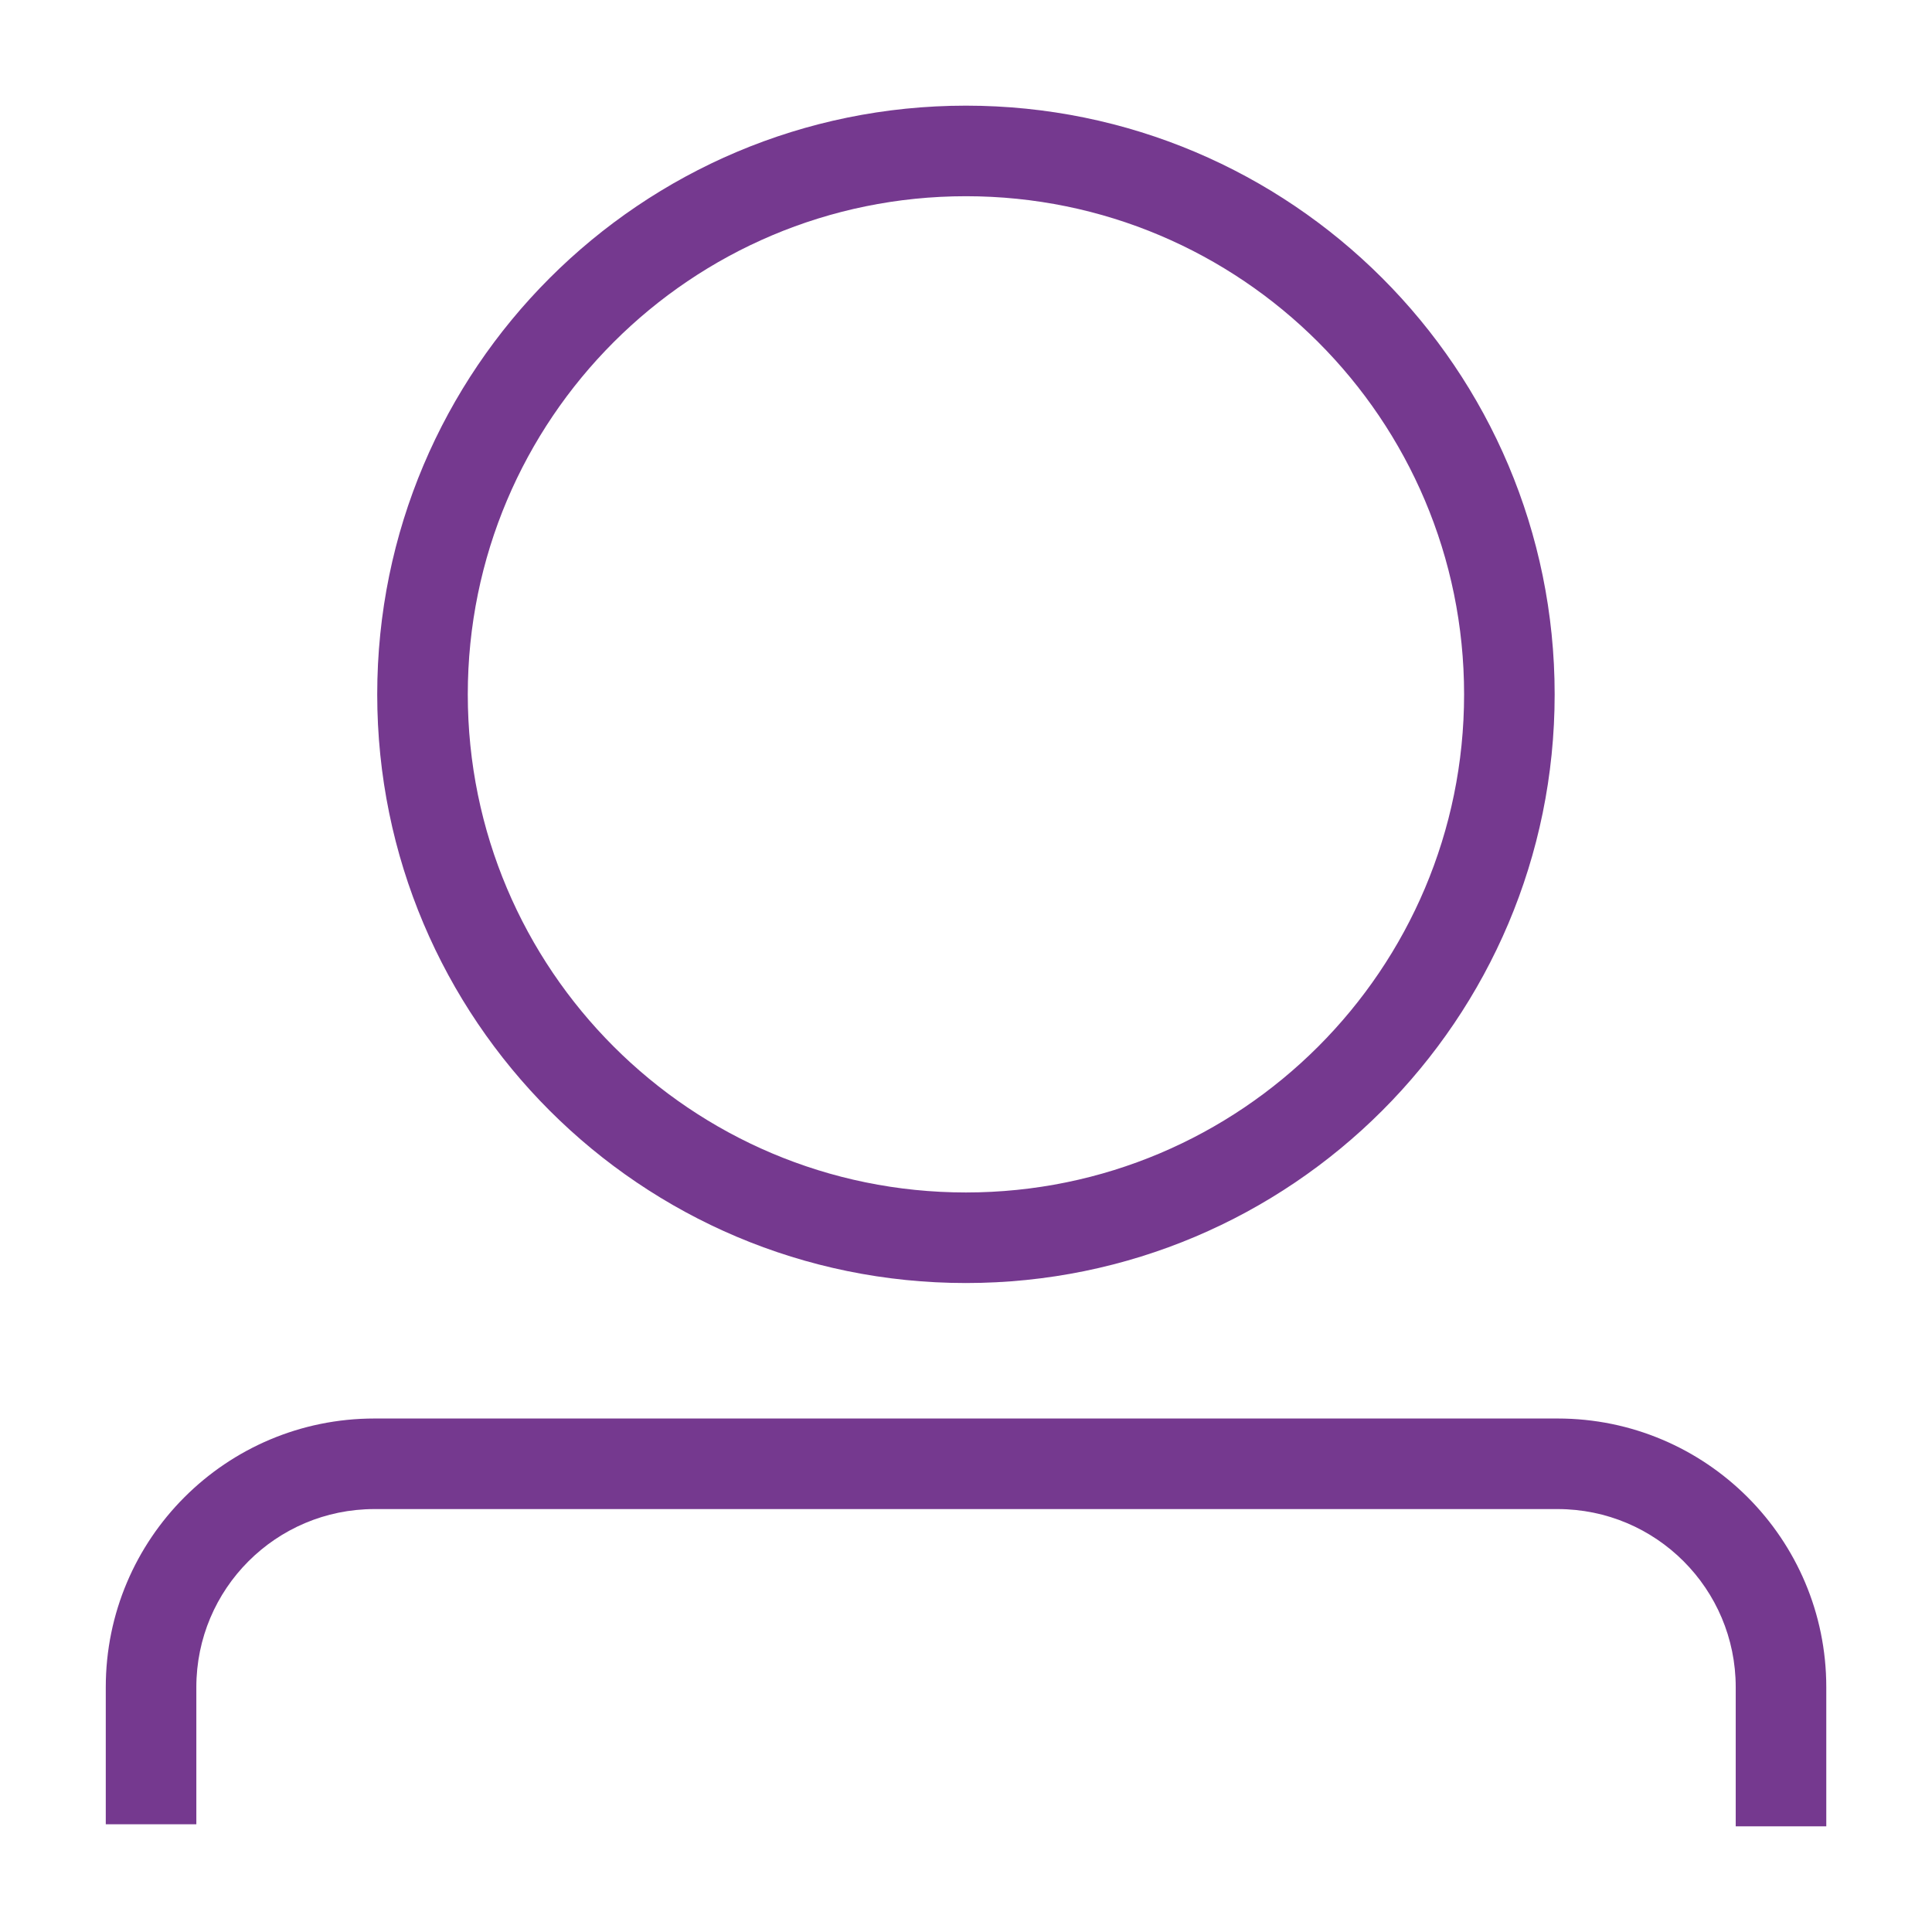
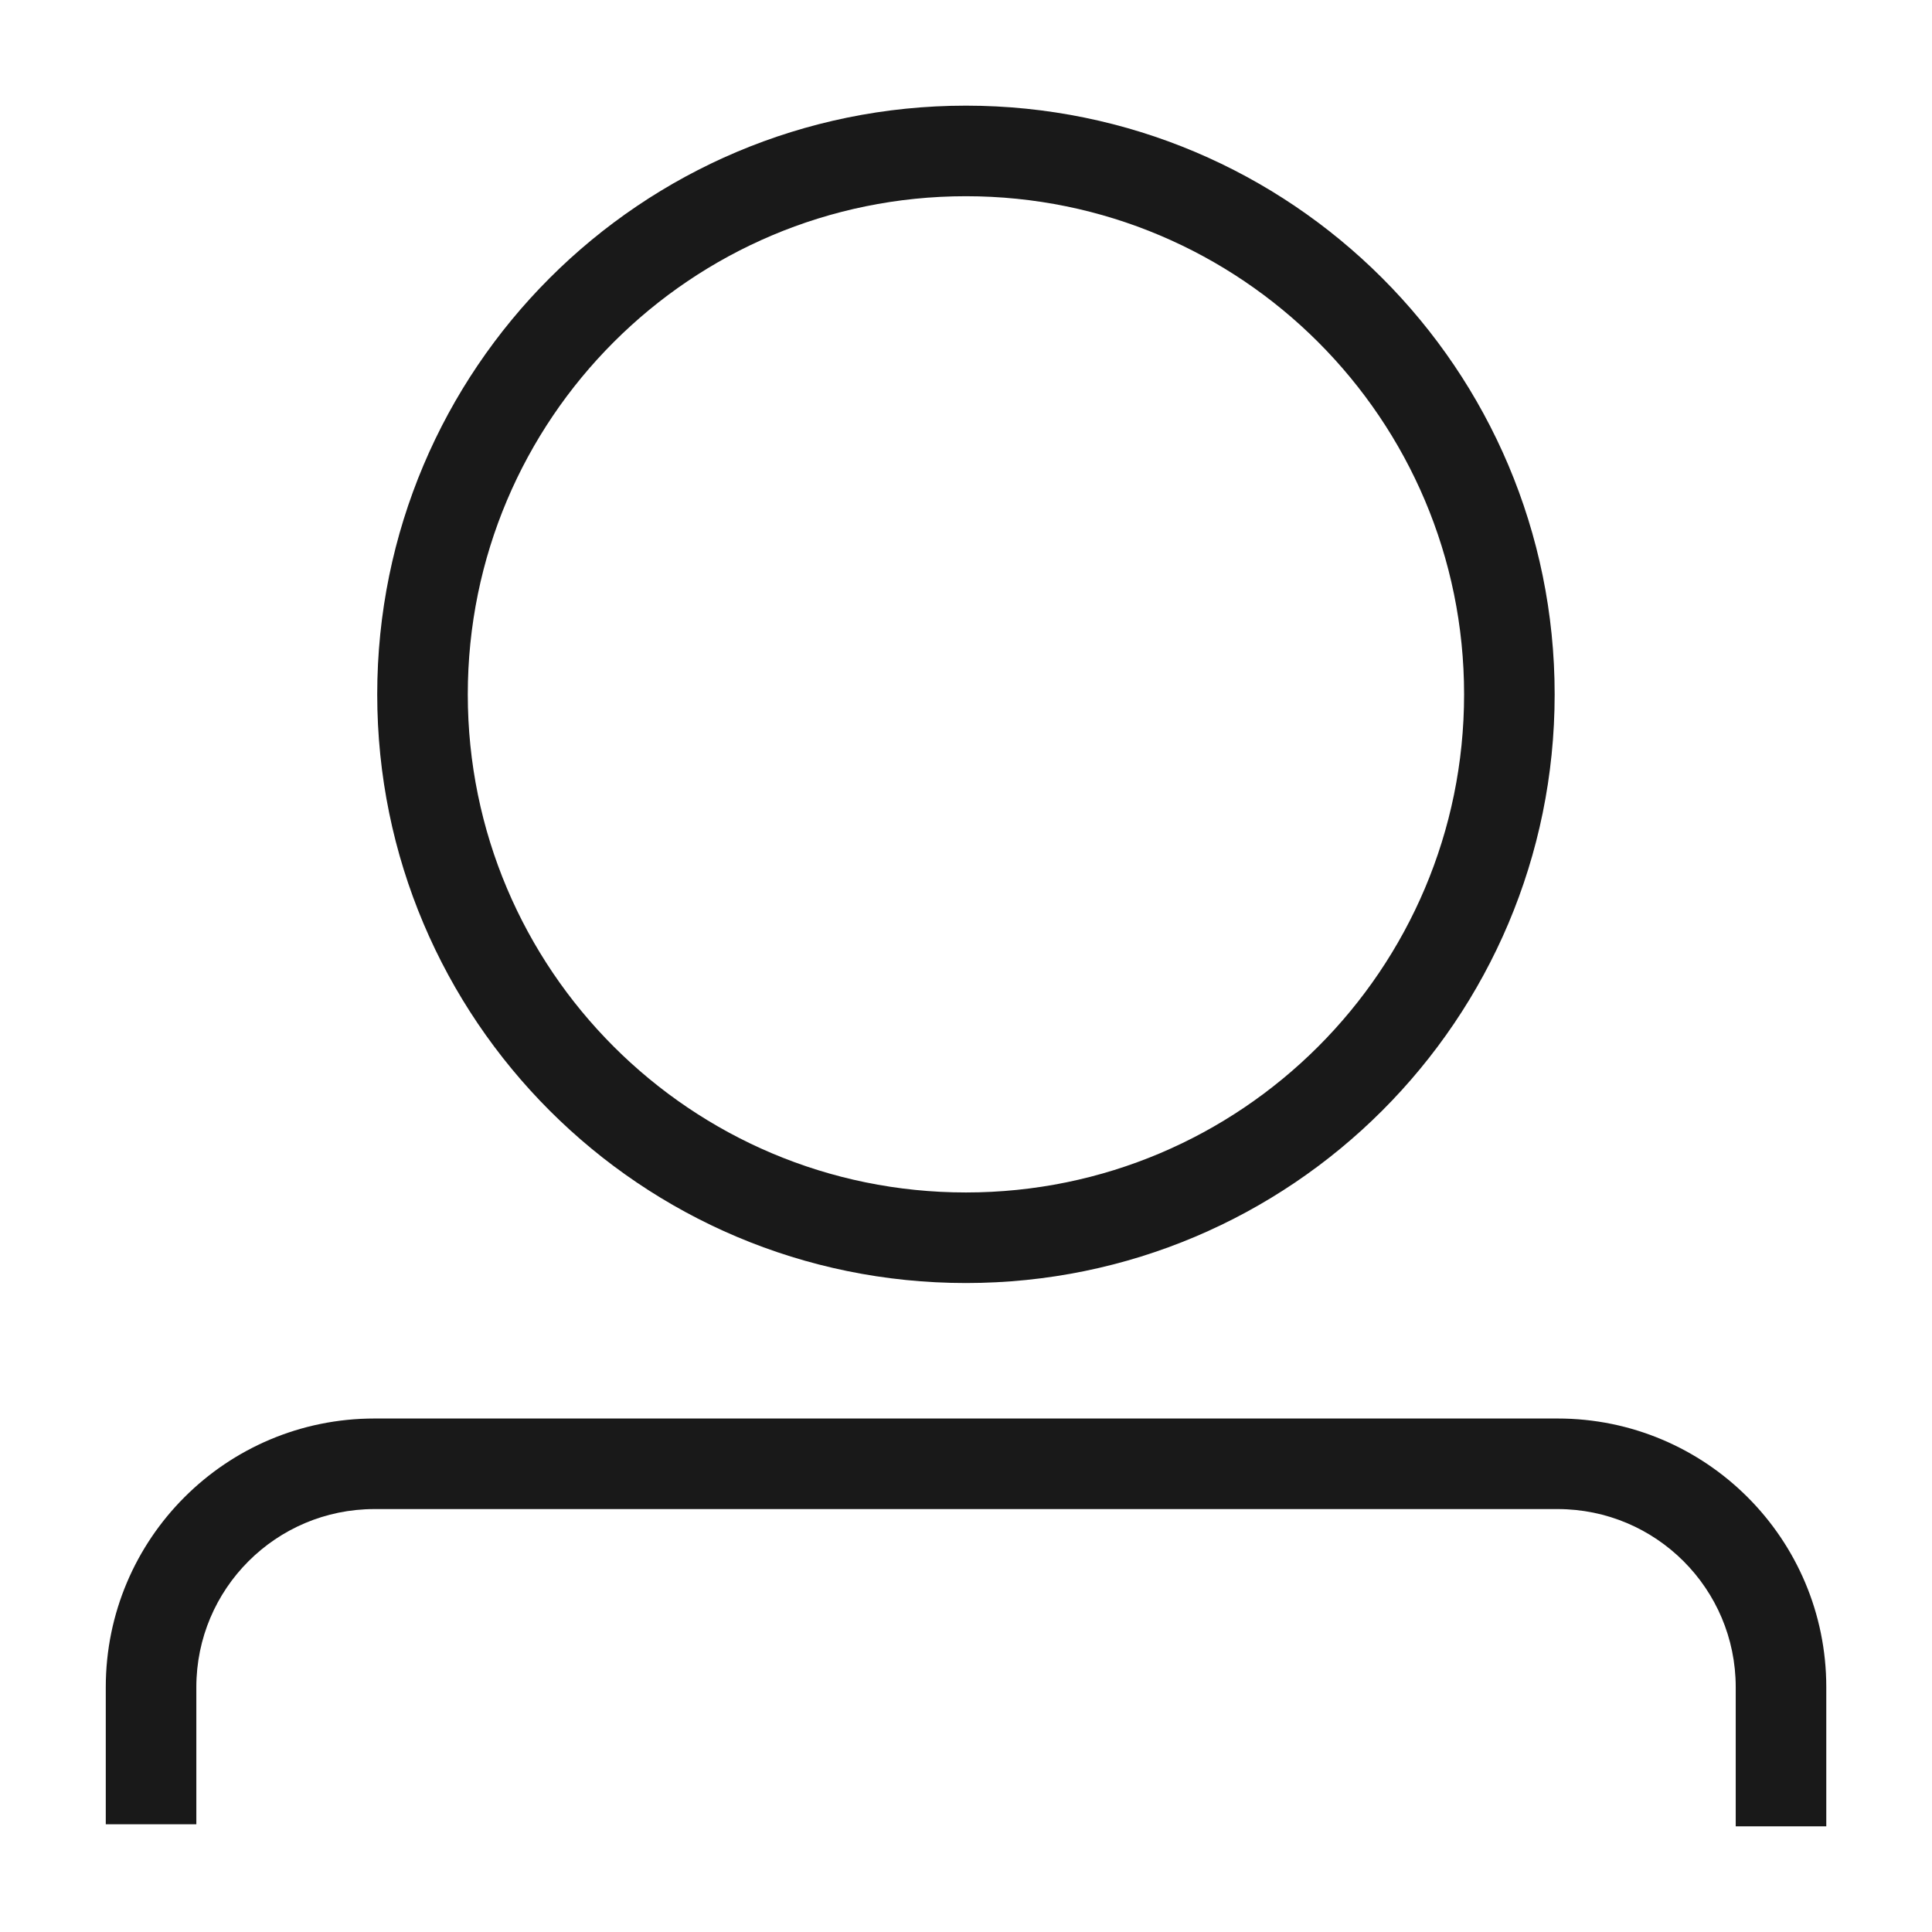
<svg xmlns="http://www.w3.org/2000/svg" width="32" height="32" viewBox="0 0 32 32" fill="none">
-   <path fill-rule="evenodd" clip-rule="evenodd" d="M15.999 21.251C21.384 21.251 25.75 16.886 25.75 11.501C25.75 6.115 21.384 1.75 15.999 1.75C10.614 1.75 6.248 6.115 6.248 11.501C6.248 16.886 10.614 21.251 15.999 21.251ZM15.999 19.751C11.442 19.751 7.748 16.057 7.748 11.501C7.748 6.944 11.442 3.25 15.999 3.25C20.556 3.25 24.25 6.944 24.25 11.501C24.25 16.057 20.556 19.751 15.999 19.751Z" fill="#662483" fill-opacity="0.9" />
-   <path d="M3.252 27.945V30.216H1.752V27.945C1.752 25.487 3.744 23.495 6.202 23.495H25.799C28.257 23.495 30.249 25.487 30.249 27.945V30.25H28.749V27.945C28.749 26.315 27.428 24.995 25.799 24.995H6.202C4.573 24.995 3.252 26.315 3.252 27.945Z" fill="#662483" fill-opacity="0.9" />
+   <path fill-rule="evenodd" clip-rule="evenodd" d="M15.999 21.251C21.384 21.251 25.75 16.886 25.75 11.501C25.75 6.115 21.384 1.75 15.999 1.75C10.614 1.75 6.248 6.115 6.248 11.501C6.248 16.886 10.614 21.251 15.999 21.251ZM15.999 19.751C11.442 19.751 7.748 16.057 7.748 11.501C7.748 6.944 11.442 3.25 15.999 3.25C20.556 3.25 24.25 6.944 24.25 11.501C24.25 16.057 20.556 19.751 15.999 19.751Z" fill="#000000" fill-opacity="0.9" />
+   <path d="M3.252 27.945V30.216H1.752V27.945C1.752 25.487 3.744 23.495 6.202 23.495H25.799C28.257 23.495 30.249 25.487 30.249 27.945V30.25H28.749V27.945C28.749 26.315 27.428 24.995 25.799 24.995H6.202C4.573 24.995 3.252 26.315 3.252 27.945Z" fill="#000000" fill-opacity="0.9" />
</svg>
